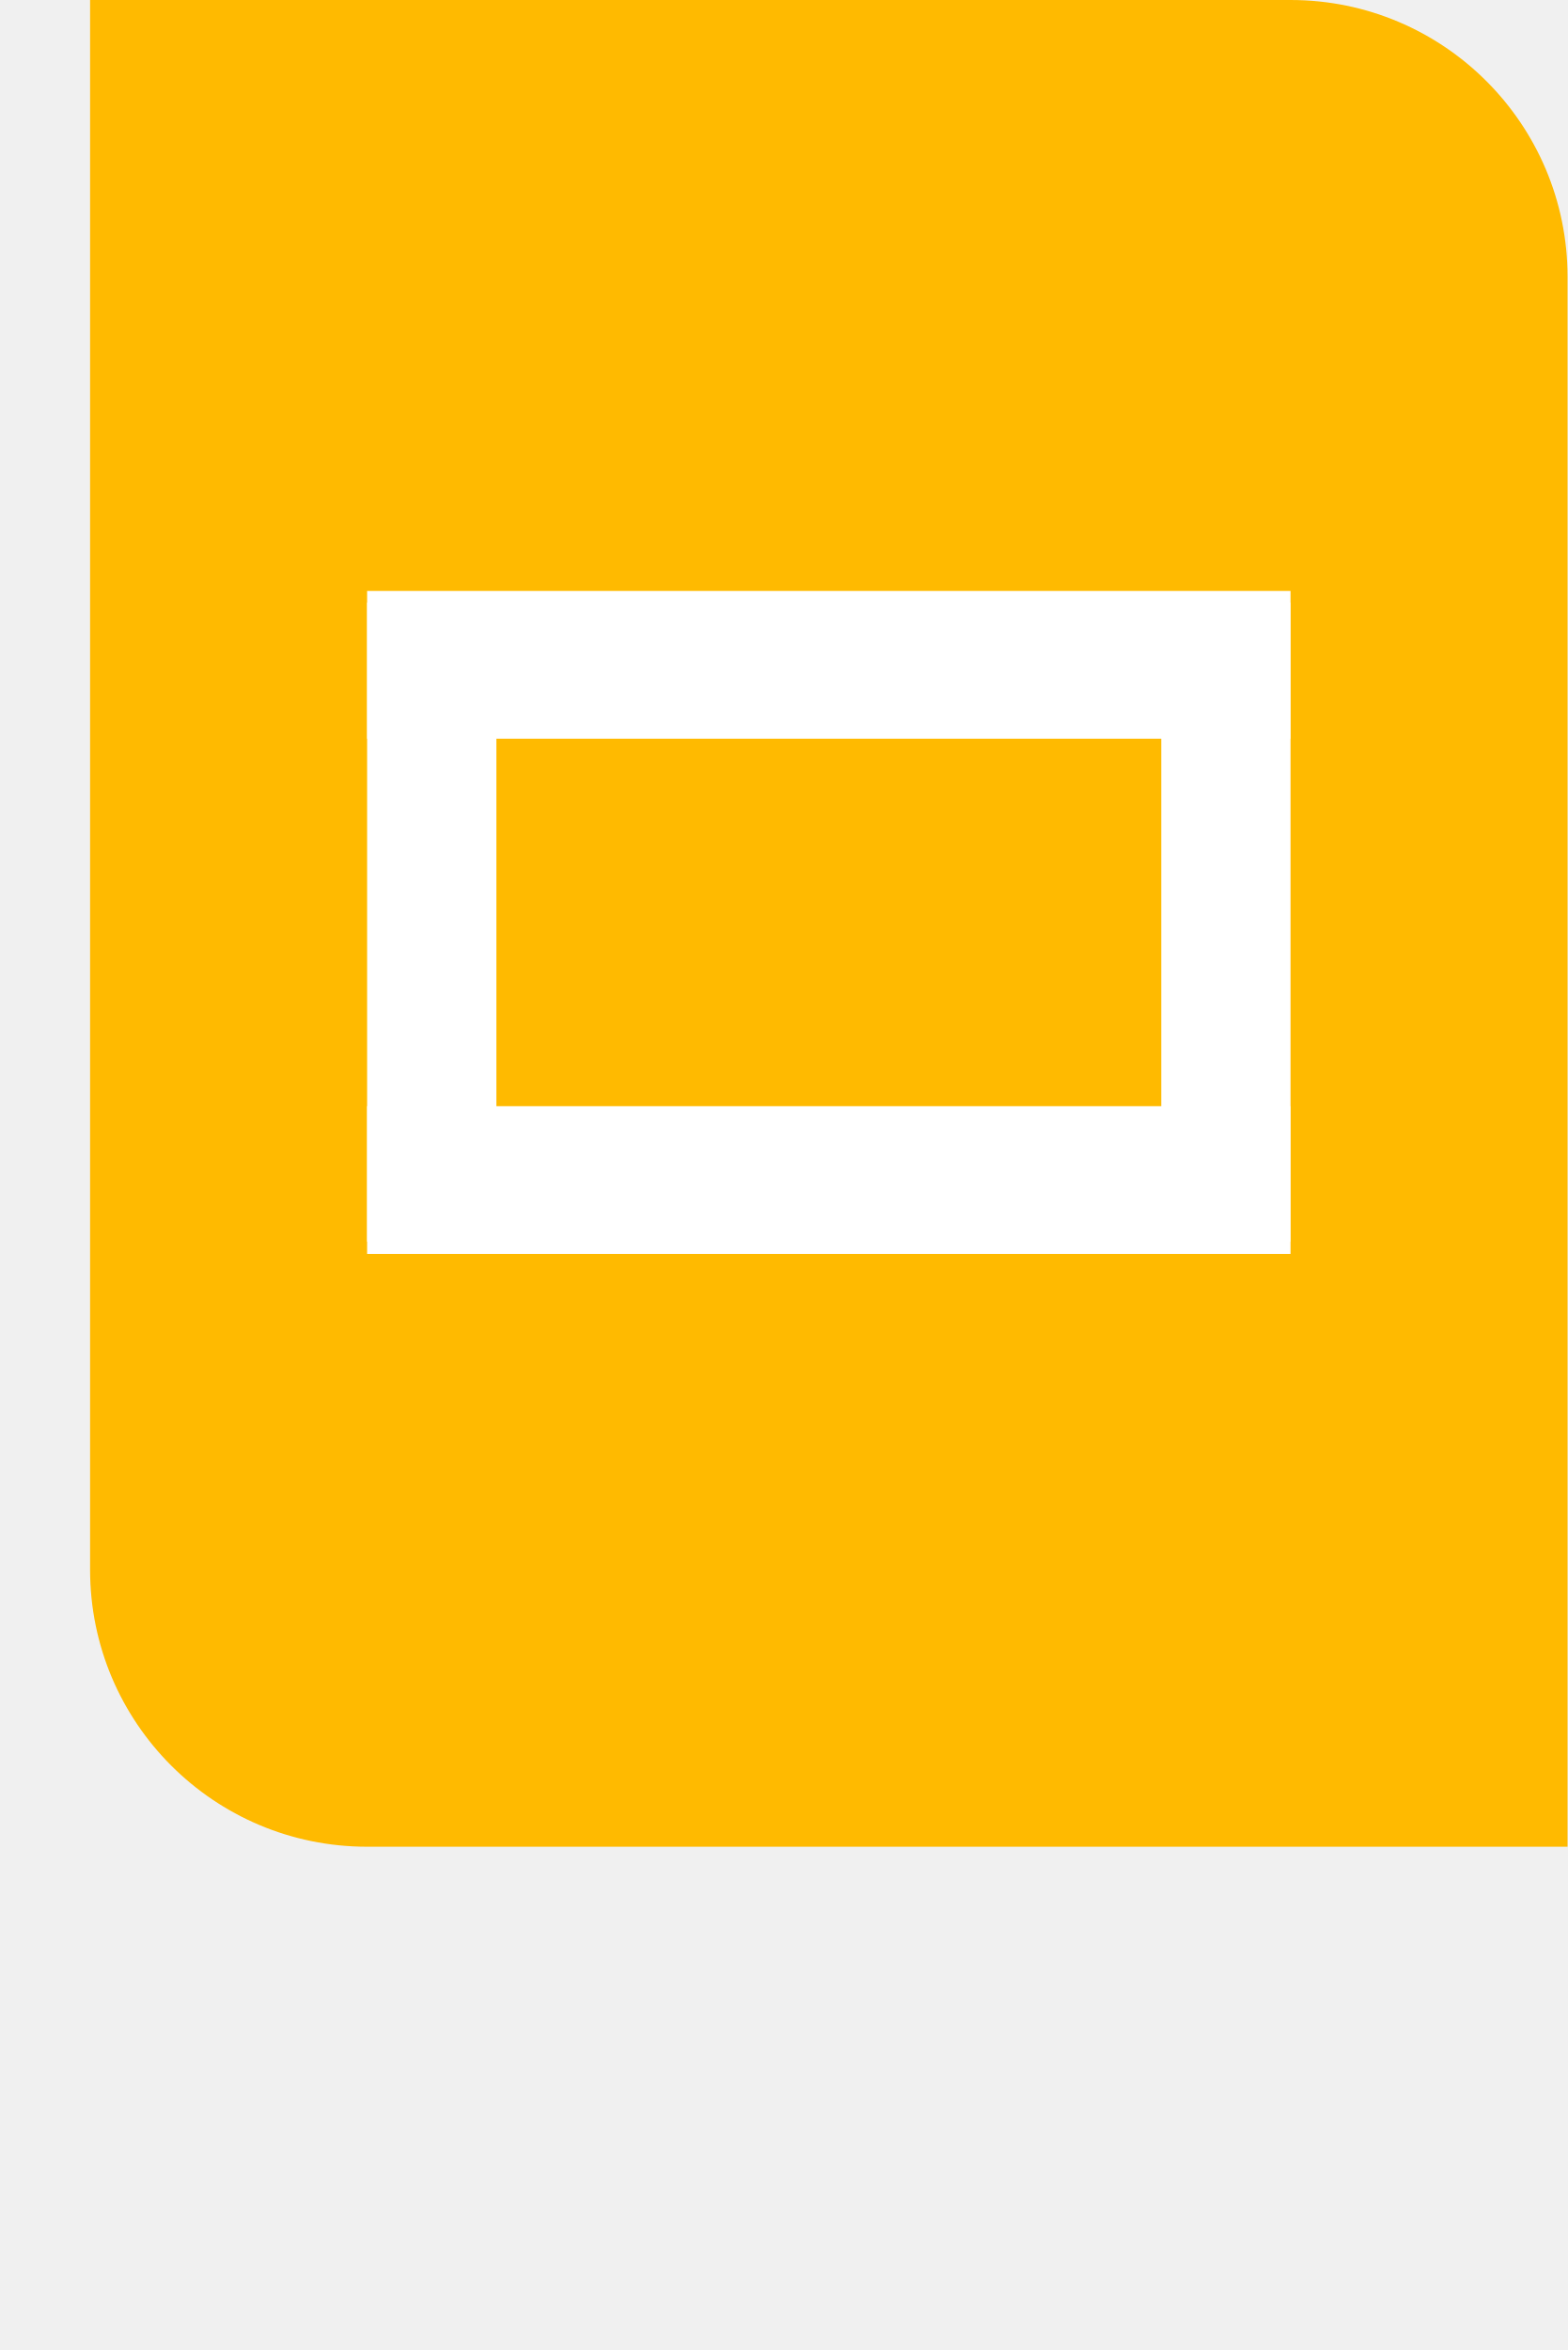
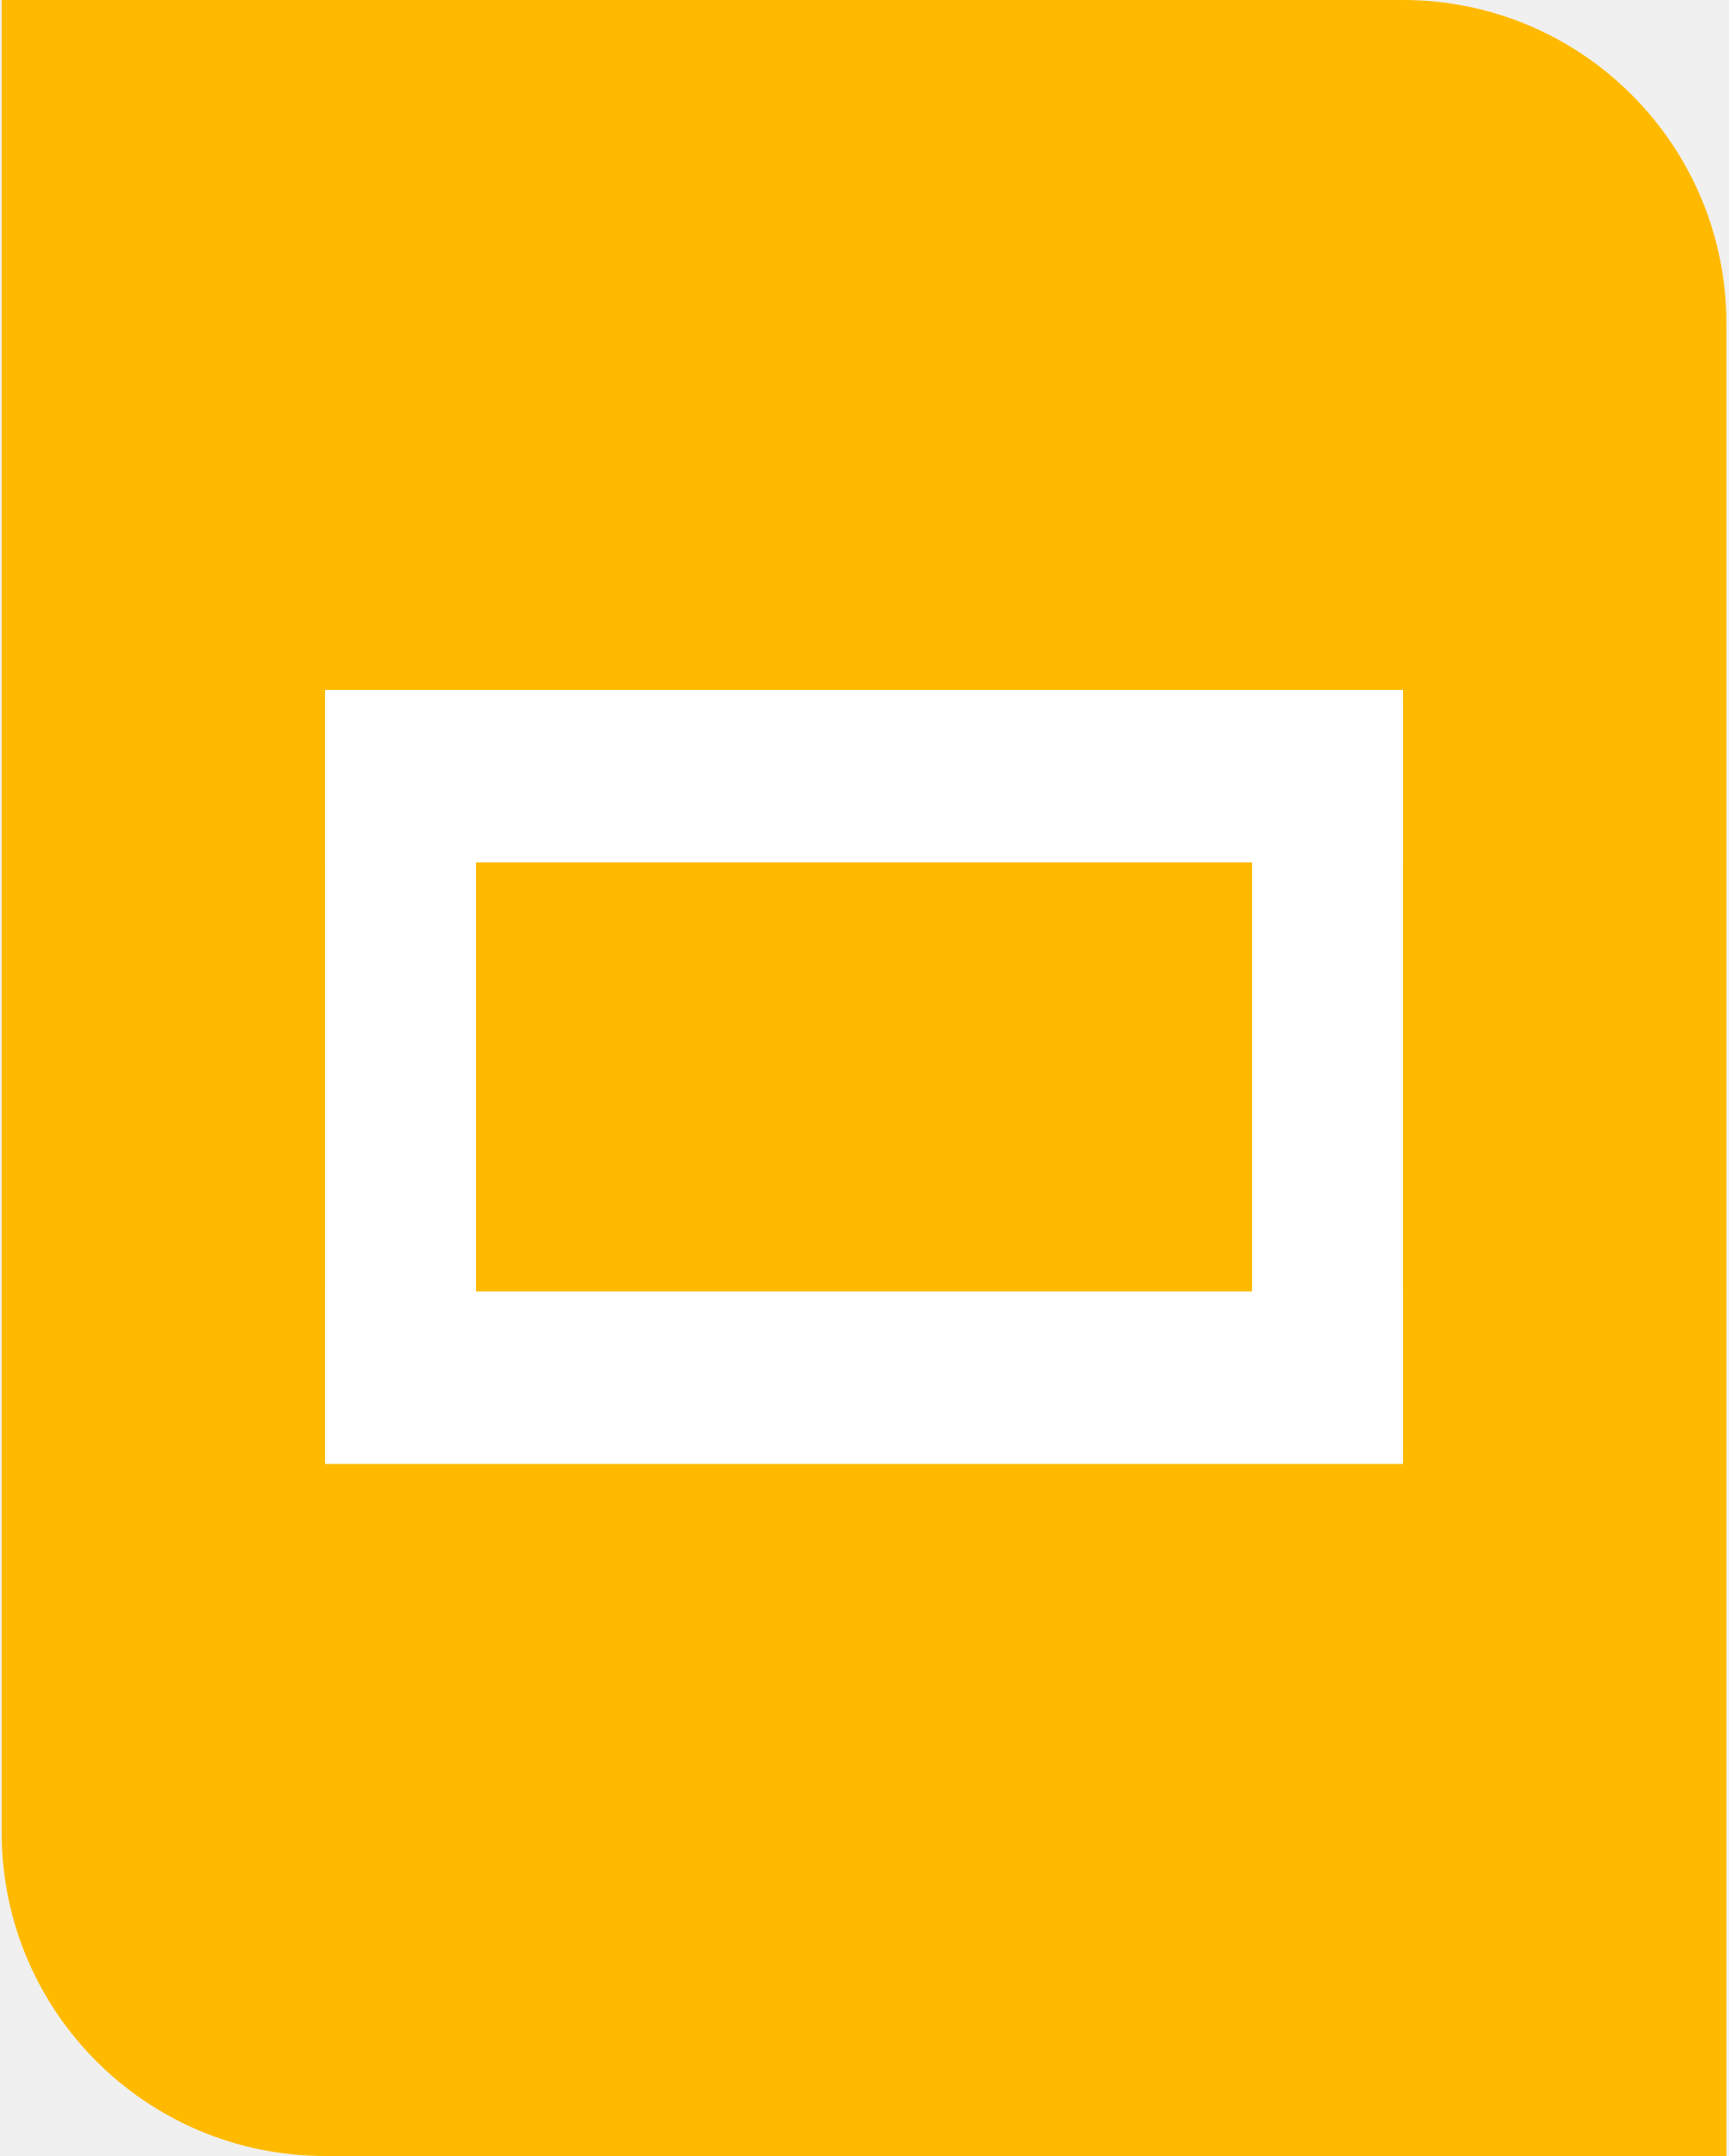
- <svg xmlns="http://www.w3.org/2000/svg" id="Slide" viewBox="0 0 424.39 636.26">
-   <defs>
-     <style>
-       .cls-1 {
-         fill: #fff;
-       }
- 
-       .cls-2 {
-         fill: #ffba00;
-       }
-     </style>
-   </defs>
-   <path class="cls-2" d="m424.39,75v425H99.39c-41.42,0-75-33.58-75-75V0h325c41.42,0,75,33.58,75,75Z" />
-   <rect class="cls-1" x="99.39" y="160" width="250" height="40" />
-   <rect class="cls-1" x="99.39" y="299.5" width="250" height="40" />
-   <rect class="cls-1" x="30.39" y="232.16" width="173" height="35" transform="translate(366.55 132.77) rotate(90)" />
-   <rect class="cls-1" x="245.39" y="232.16" width="173" height="35" transform="translate(581.55 -82.23) rotate(90)" />
+ <svg xmlns="http://www.w3.org/2000/svg" width="401" height="500" viewBox="0 0 401 500" fill="none">
+   <path d="M400.39 75V500H75.39C33.97 500 0.39 466.42 0.39 425V0H325.39C366.81 0 400.39 33.58 400.39 75Z" fill="#FFBA00" />
+   <path d="M325.39 160H75.39V200H325.39V160Z" fill="white" />
+   <path d="M325.39 299.5H75.39V339.5H325.39V299.5Z" fill="white" />
+   <path d="M110.39 336.16L110.39 163.16H75.39V336.16H110.39Z" fill="white" />
+   <path d="M325.39 336.16V163.16H290.39V336.16H325.39Z" fill="white" />
</svg>
